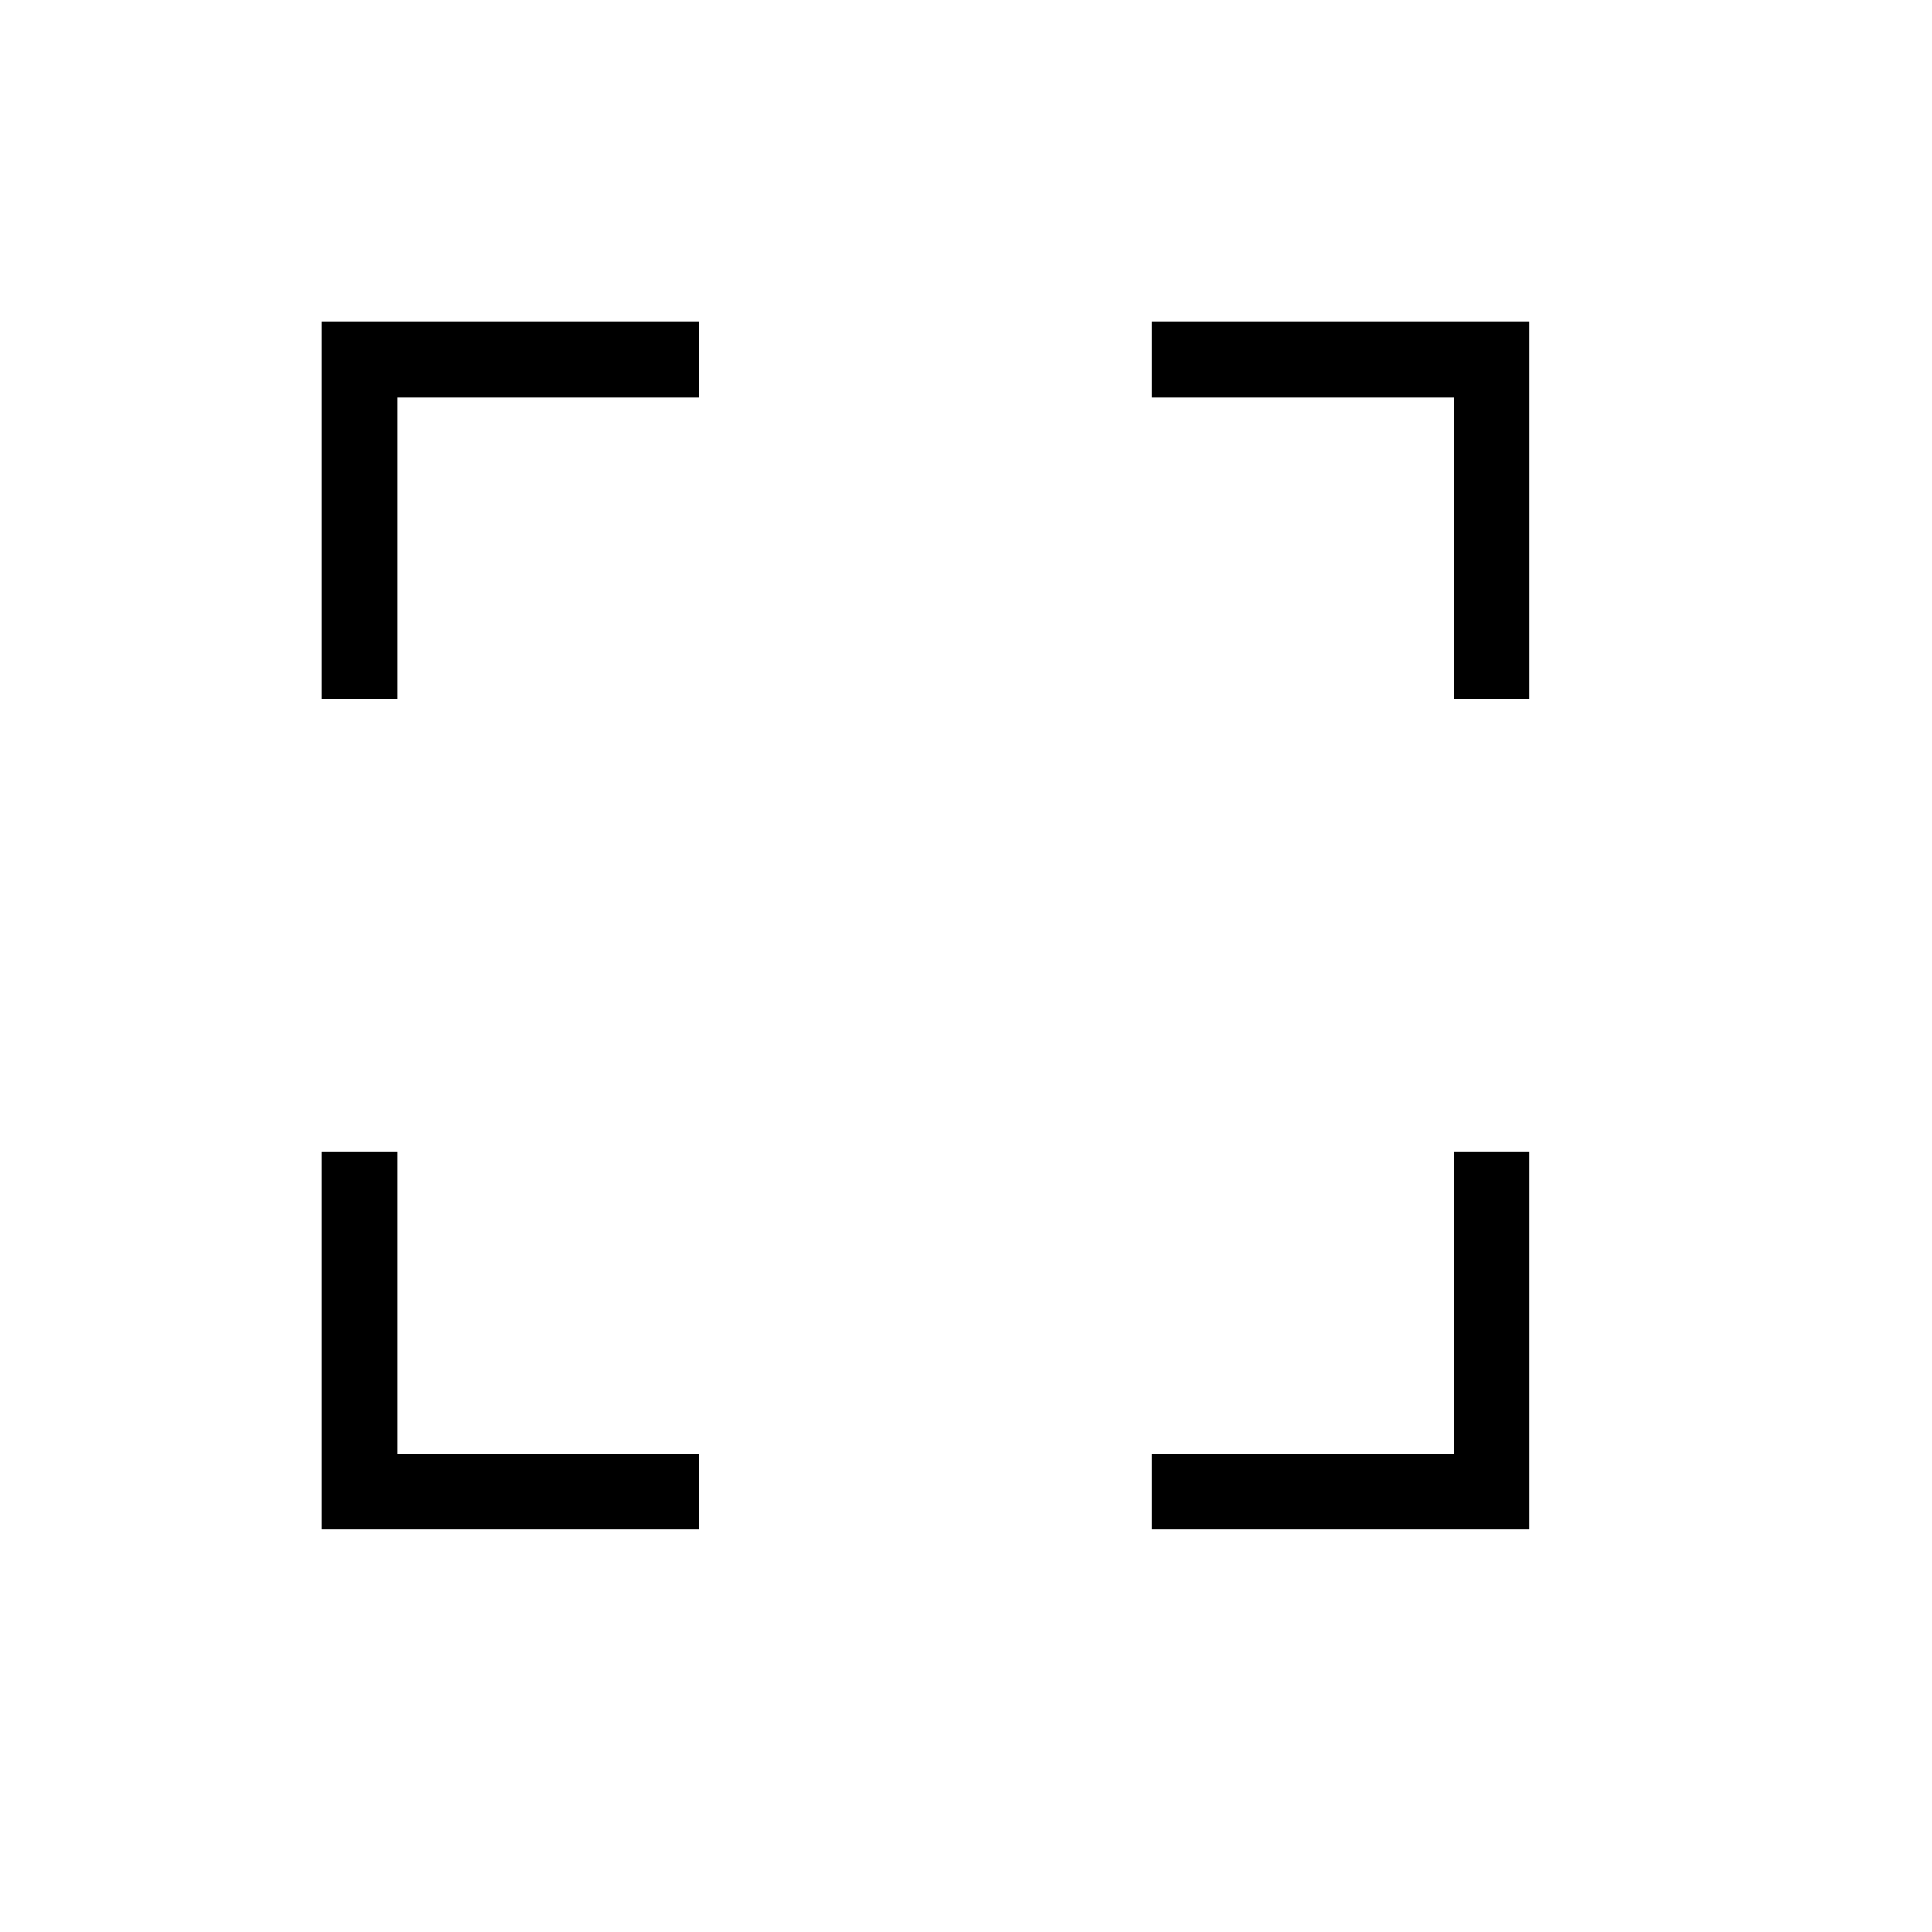
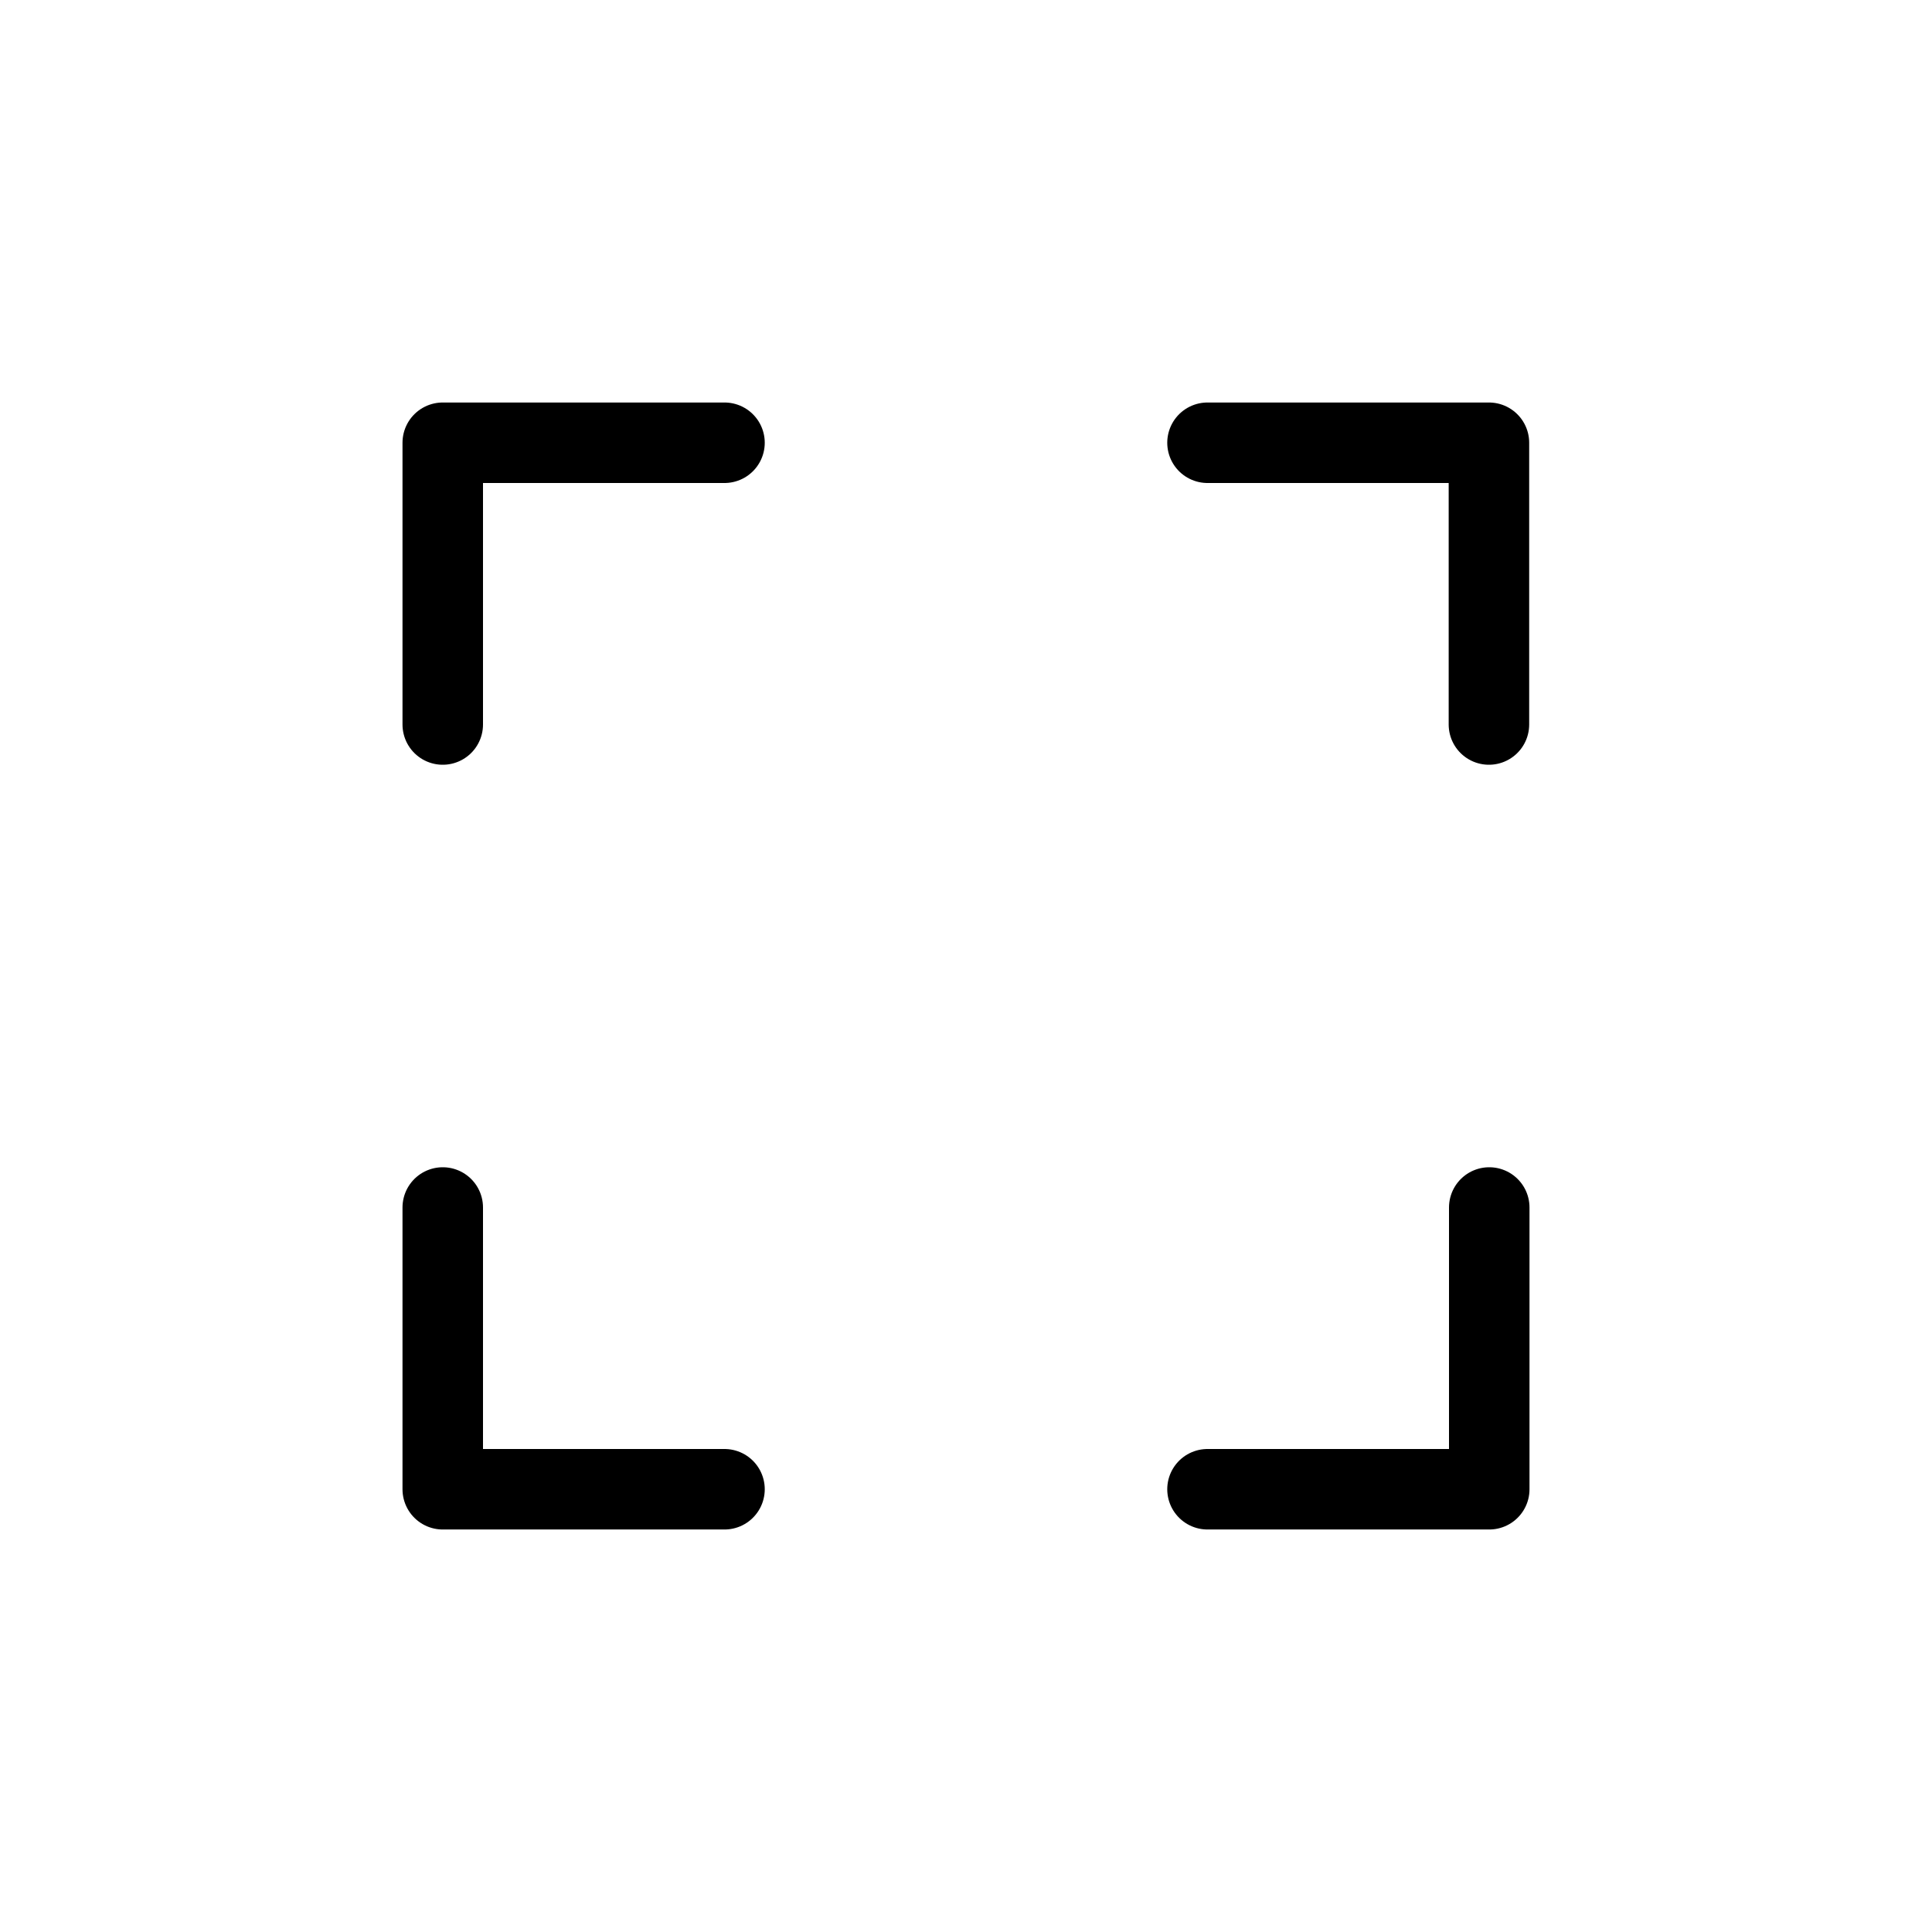
<svg xmlns="http://www.w3.org/2000/svg" width="24" height="24" viewBox="0 0 24 24" fill="none">
-   <path fill-rule="evenodd" clip-rule="evenodd" d="M8.688 4H4V8.688H4.938V4.938H8.688V4ZM8.688 18.062H4.938V14.312H4V19H8.688V18.062ZM14.312 19V18.062H18.062V14.312H19V19H14.312ZM14.312 4.938V4H19V8.688H18.062V4.938H14.312Z" fill="black" />
+   <path d="M18.5 15V18.5H15" stroke="black" stroke-linecap="round" stroke-linejoin="round" />
+   <path d="M9 18.5H5.5V15" stroke="black" stroke-linecap="round" stroke-linejoin="round" />
+   <path d="M15 5.5L18.496 5.5V9" stroke="black" stroke-linecap="round" stroke-linejoin="round" />
+   <path d="M9 5.5H5.5V9" stroke="black" stroke-linecap="round" stroke-linejoin="round" />
</svg>
